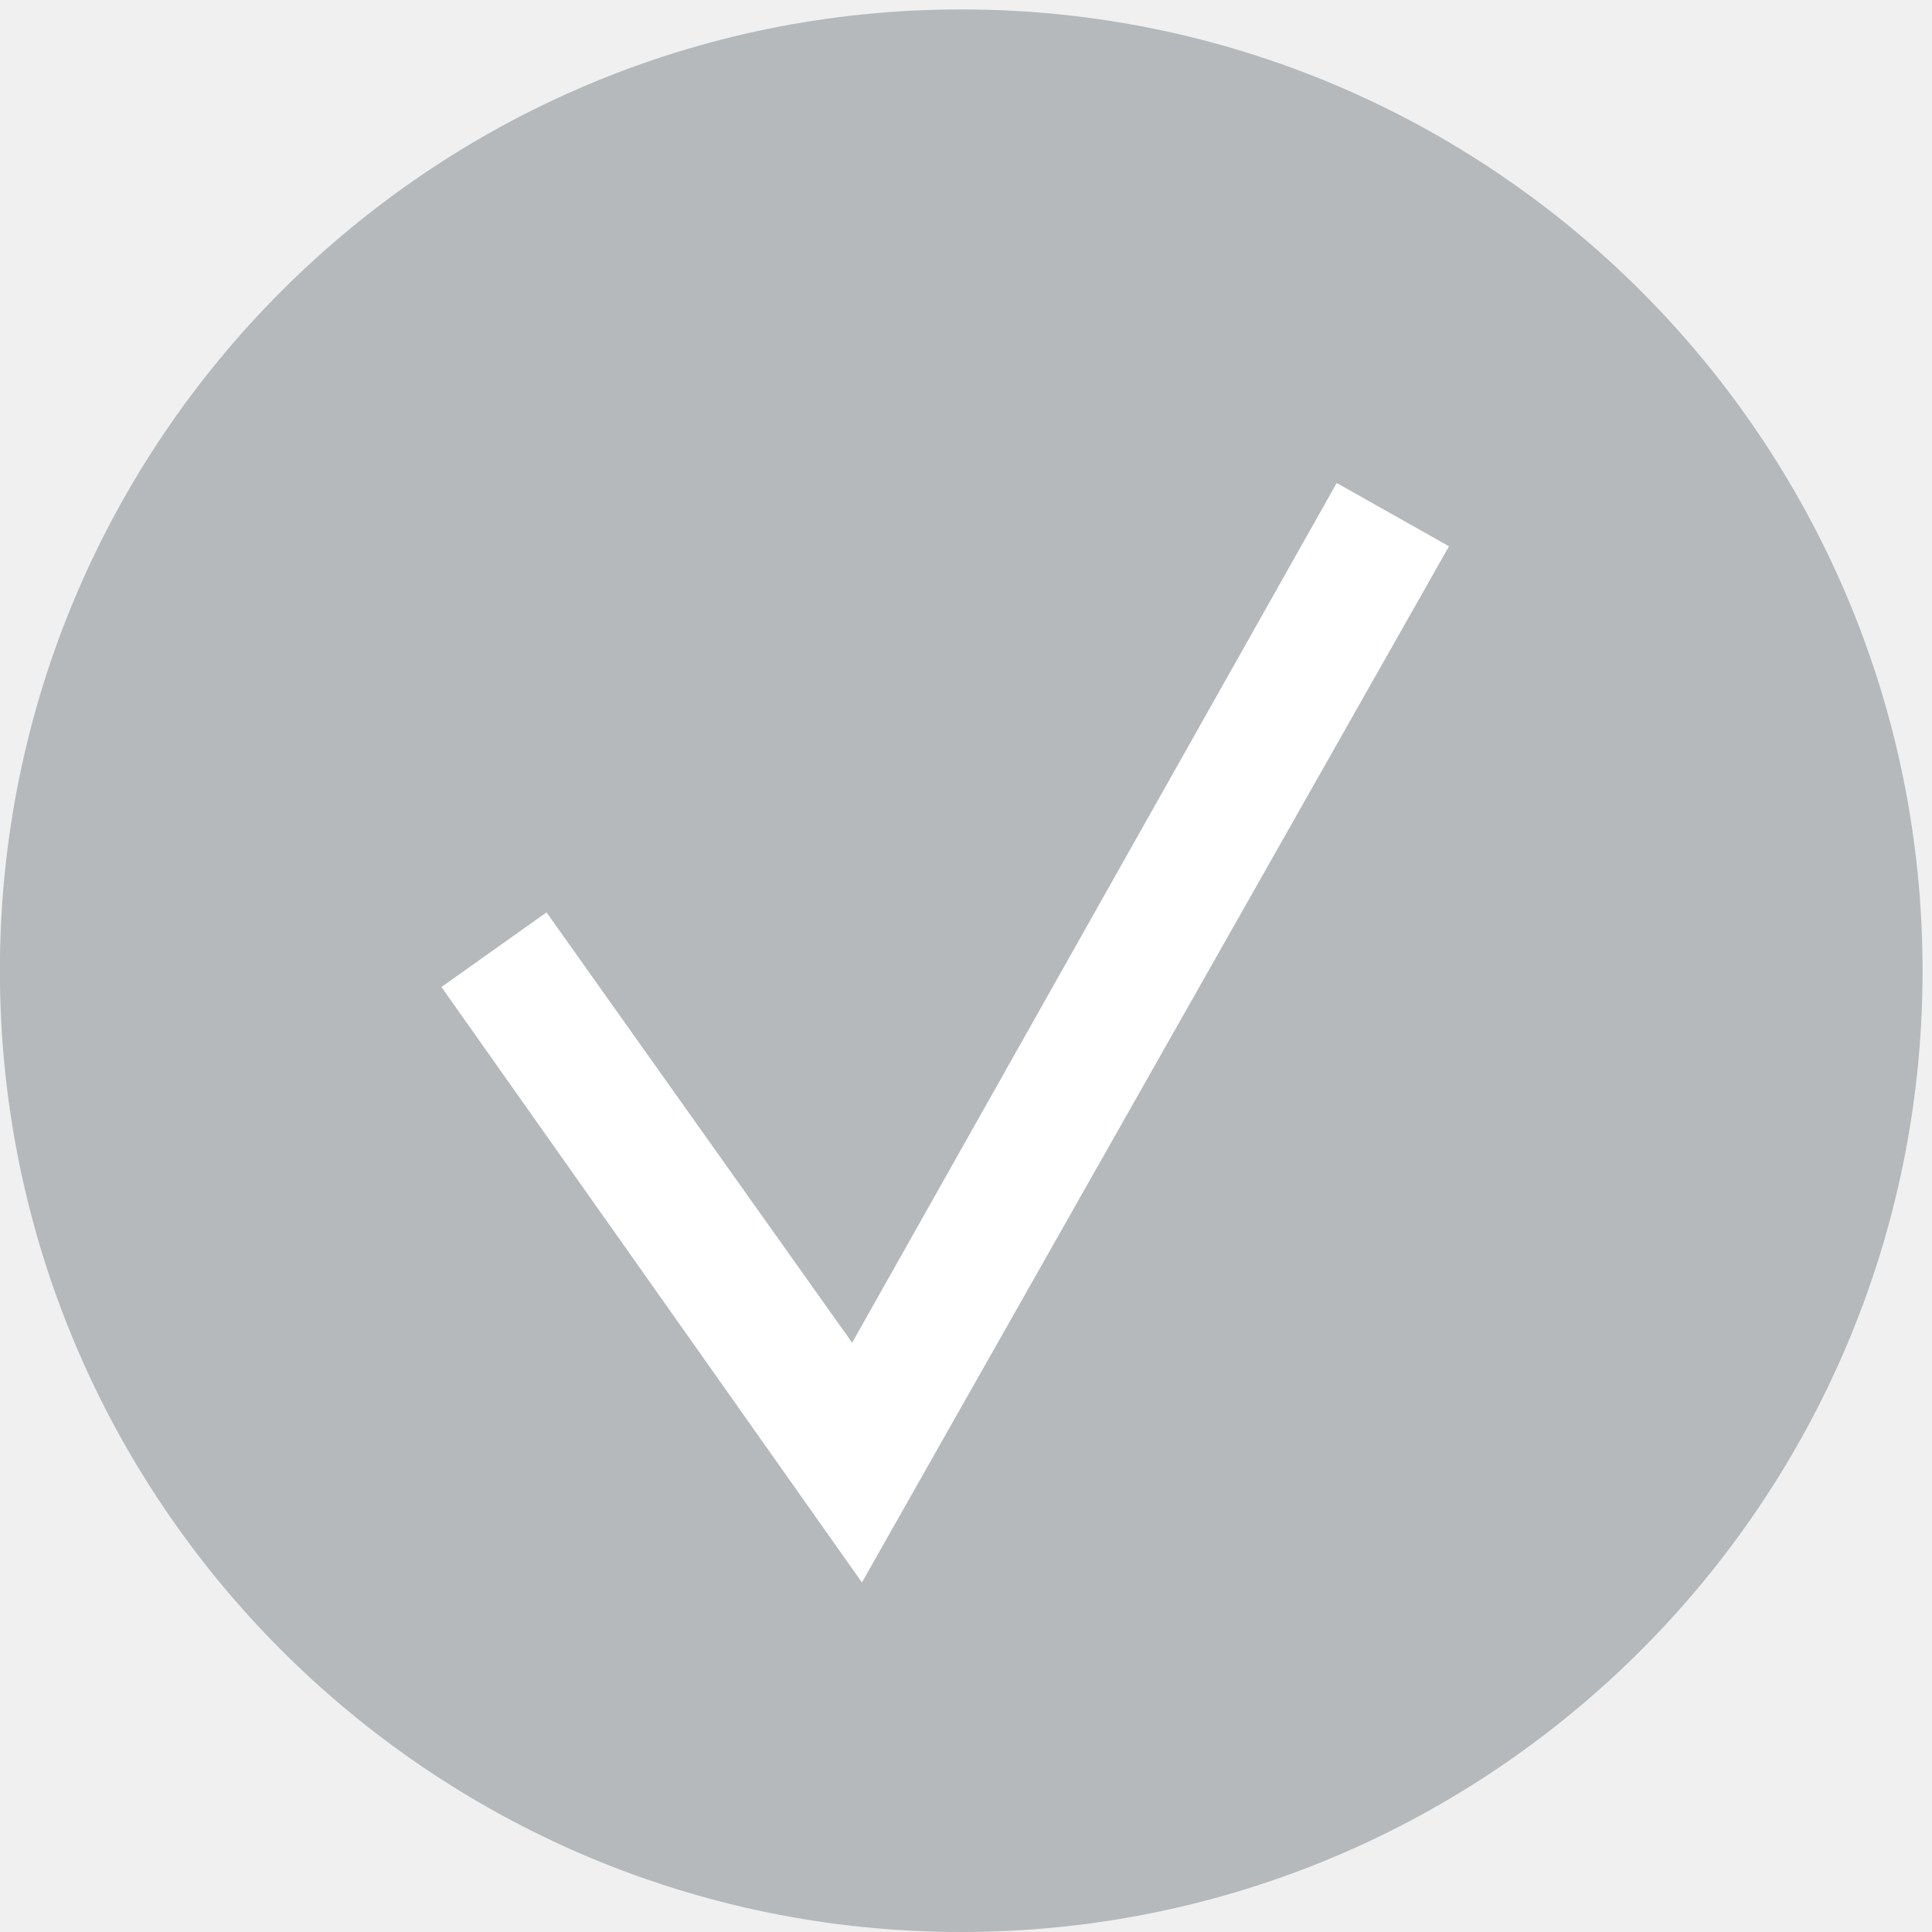
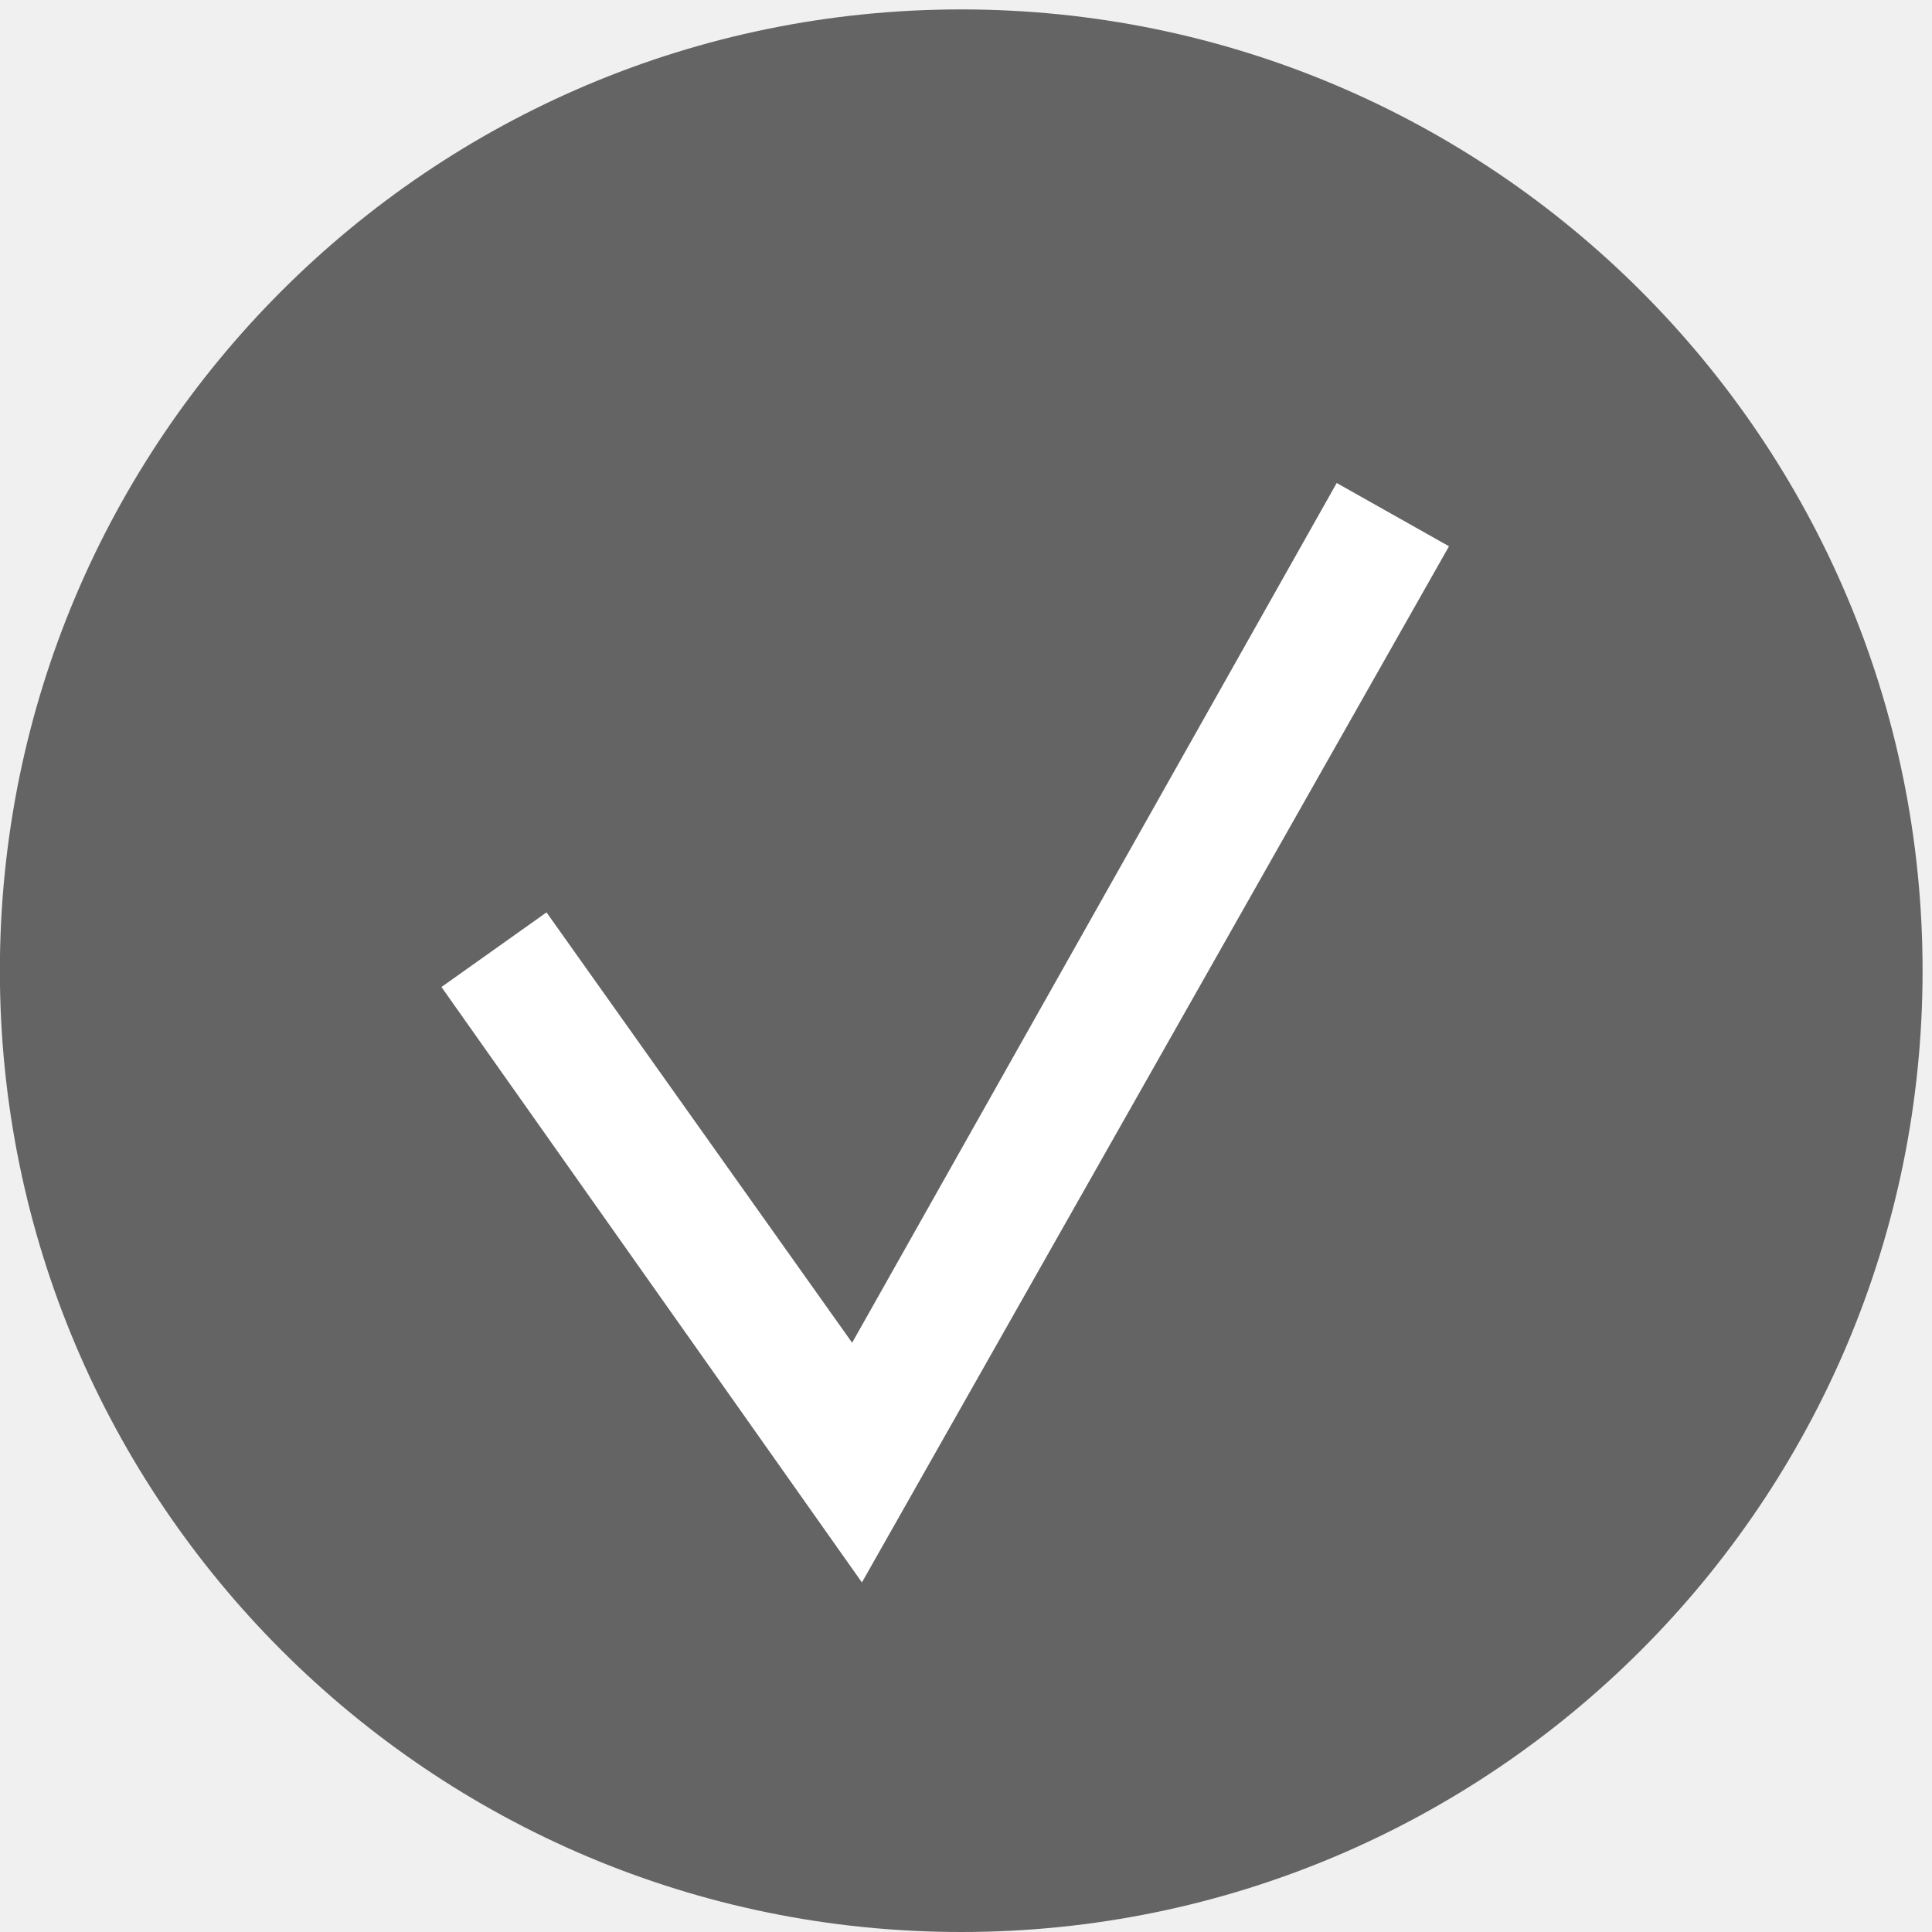
<svg xmlns="http://www.w3.org/2000/svg" version="1.1" id="Layer_1" x="0px" y="0px" width="16px" height="16px" viewBox="0 0 16 16" enable-background="new 0 0 16 16" xml:space="preserve">
  <g>
-     <path fill="#B5B9BC" d="M7.96,16c-4.395,0-7.961-3.567-7.961-7.961c0-4.396,3.566-7.961,7.961-7.961   c4.396,0,7.962,3.566,7.962,7.961C15.922,12.433,12.356,16,7.96,16z" />
+     <path fill="#646464" d="M7.96,16c-4.395,0-7.961-3.567-7.961-7.961c0-4.396,3.566-7.961,7.961-7.961   c4.396,0,7.962,3.566,7.962,7.961C15.922,12.433,12.356,16,7.96,16z" />
  </g>
  <polygon fill="#FFFFFF" points="12,4.524 11.07,4 7.057,11.12 4.526,7.556 3.656,8.174 7.138,13.105 " />
</svg>
